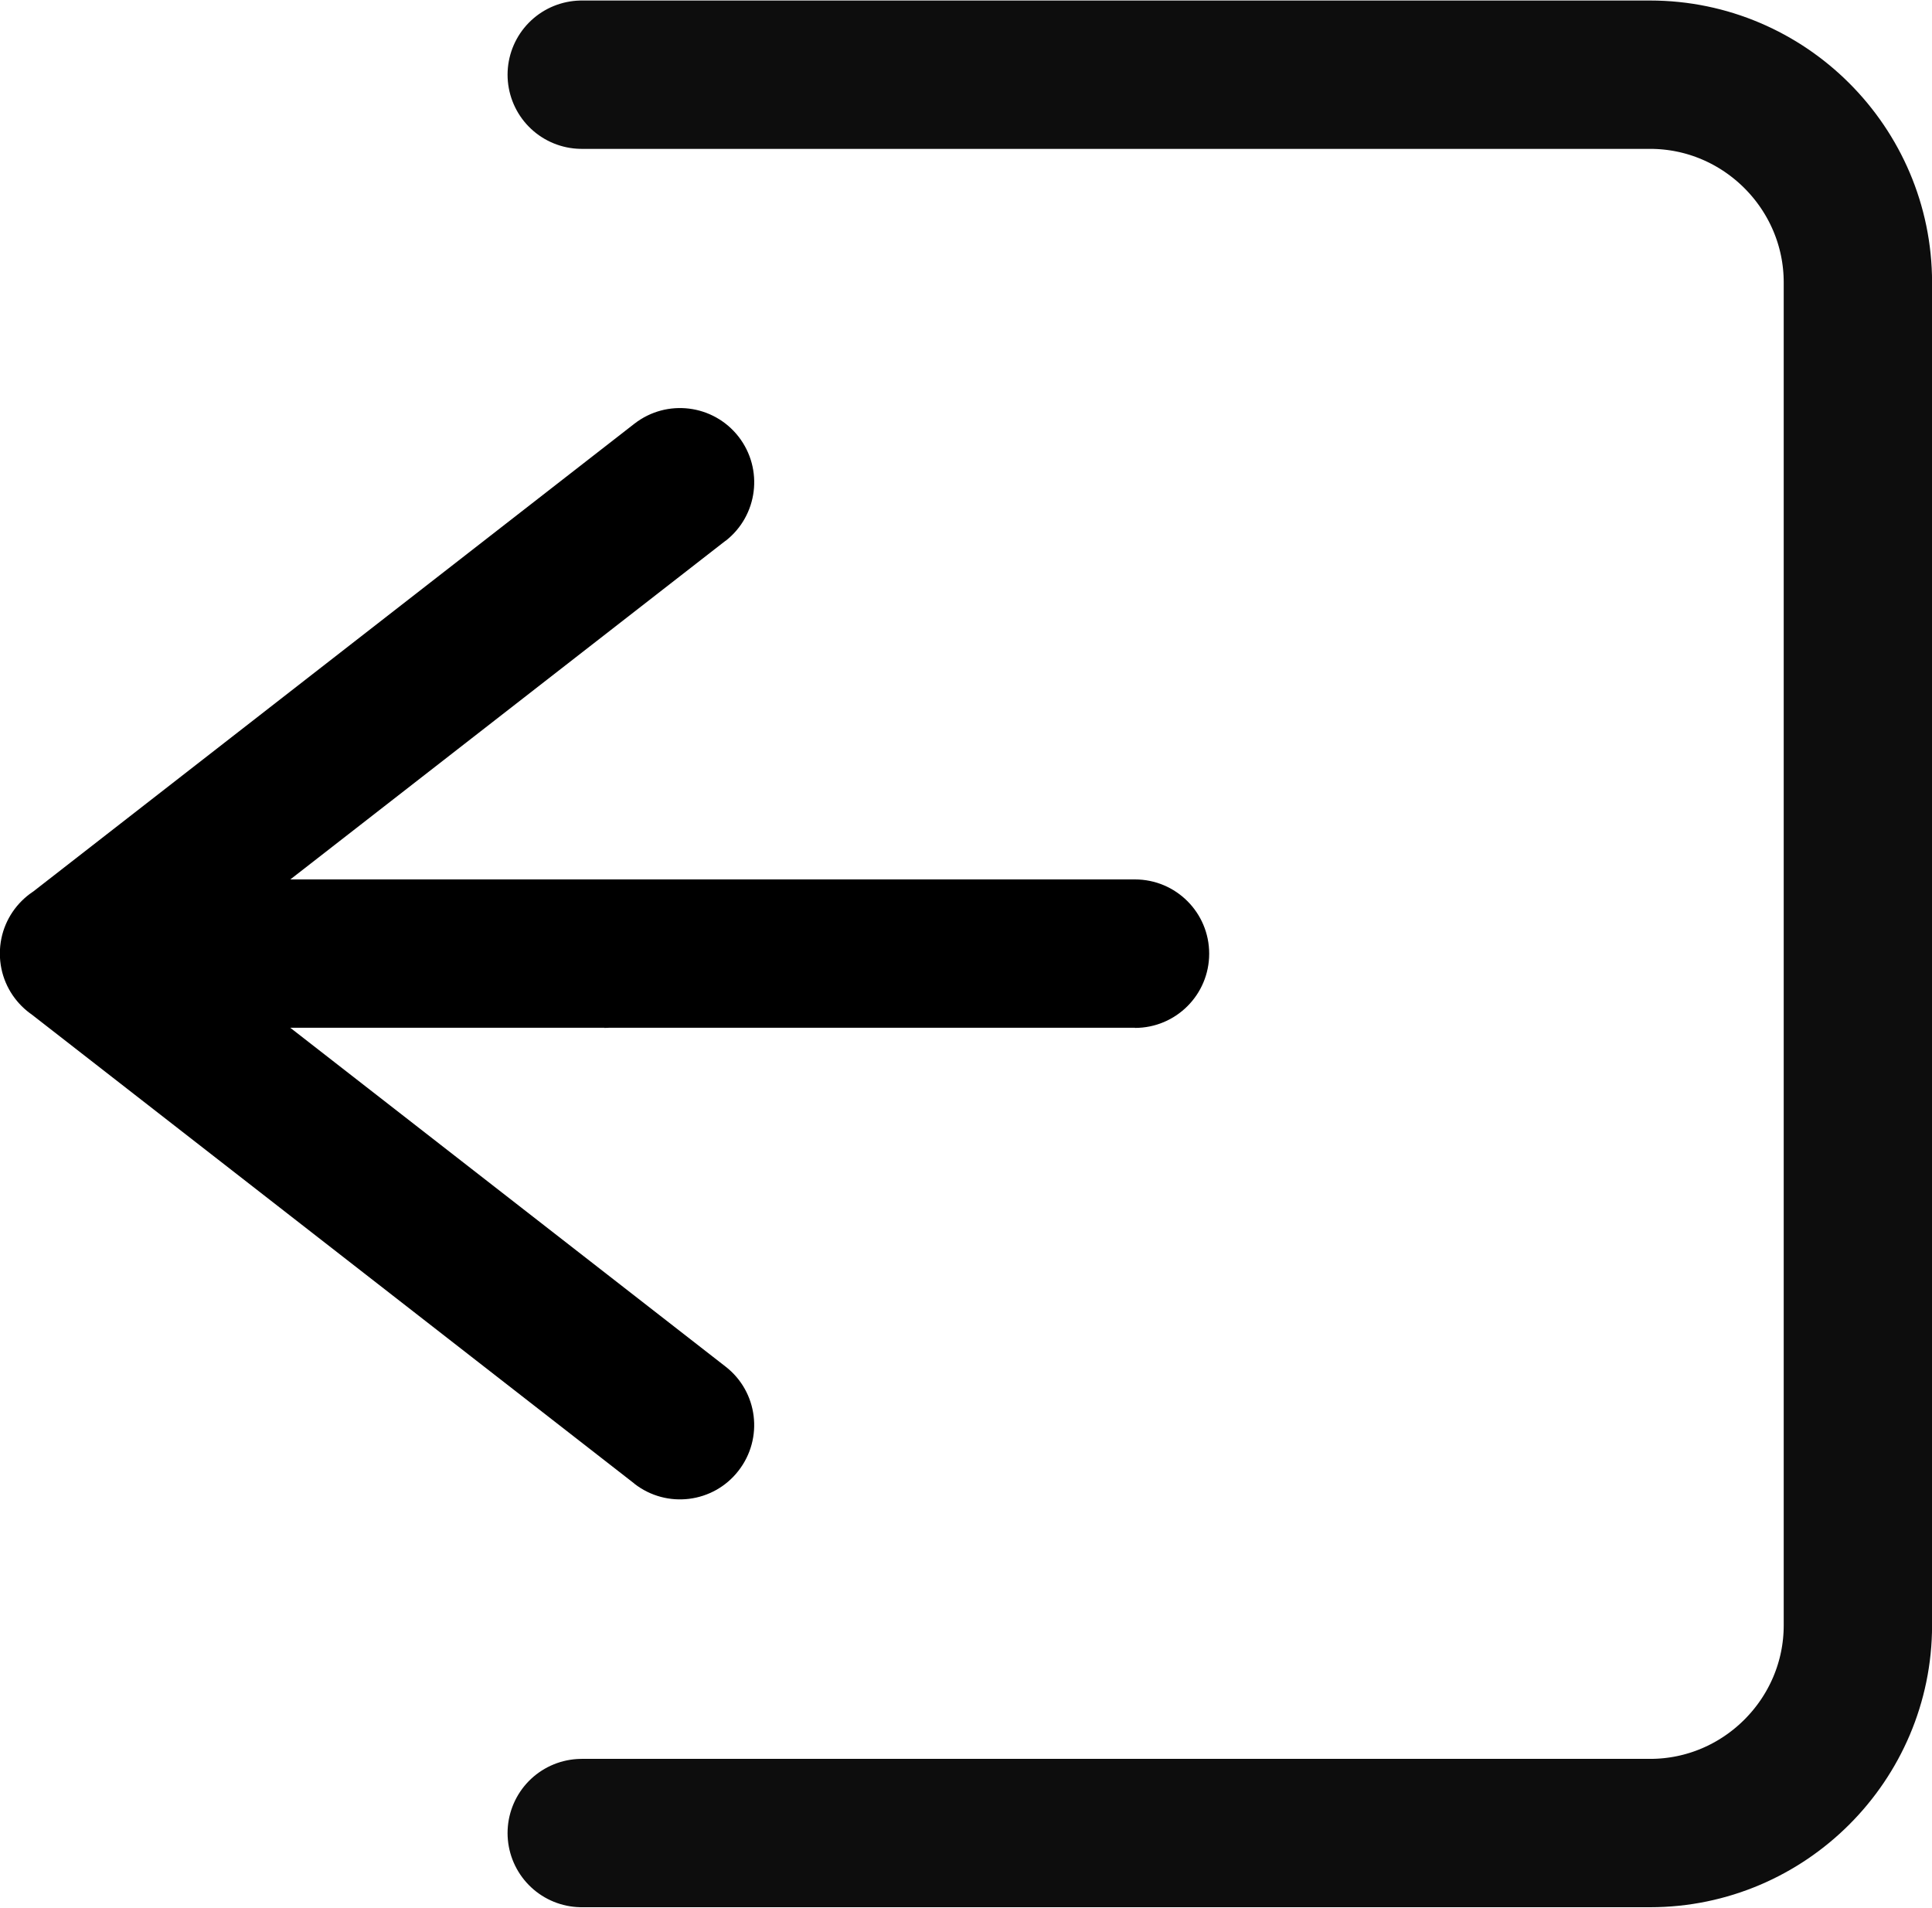
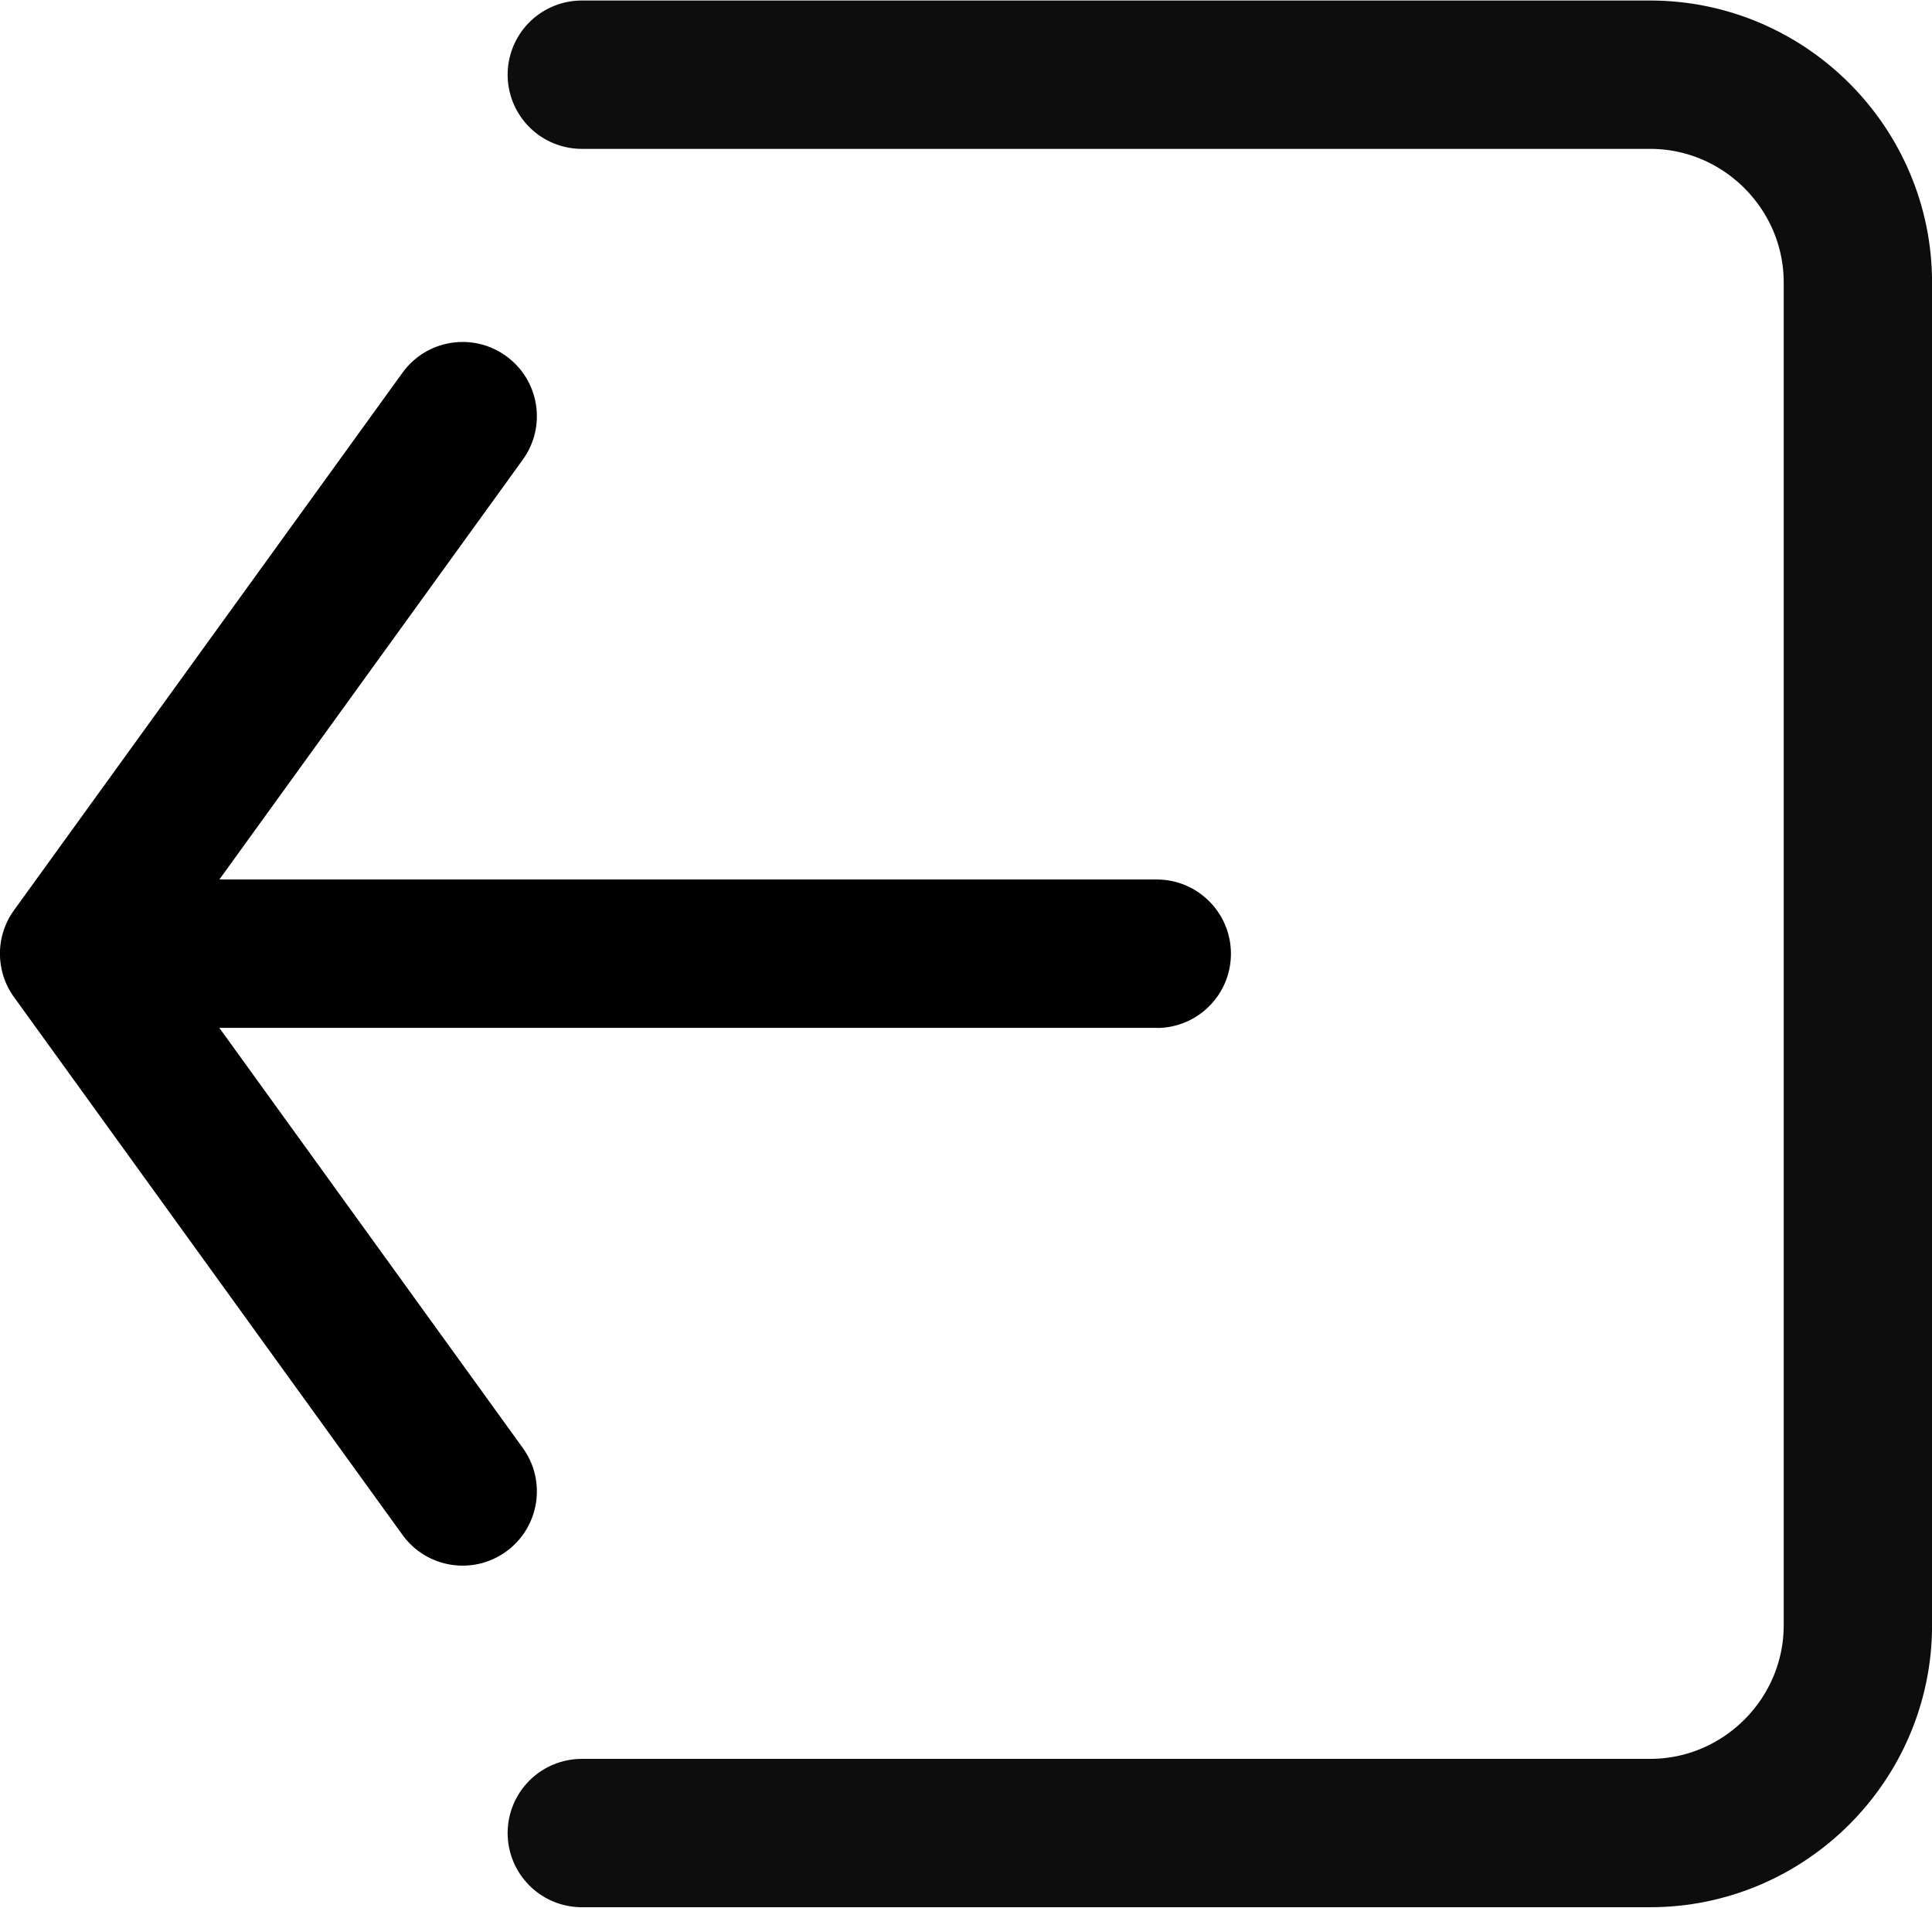
- <svg xmlns="http://www.w3.org/2000/svg" xml:space="preserve" width="0.868in" height="0.857in" version="1.1" style="shape-rendering:geometricPrecision; text-rendering:geometricPrecision; image-rendering:optimizeQuality; fill-rule:evenodd; clip-rule:evenodd" viewBox="0 0 140.78 138.93">
+ <svg xmlns="http://www.w3.org/2000/svg" xml:space="preserve" width="0.868in" height="0.857in" version="1.1" style="shape-rendering:geometricPrecision; text-rendering:geometricPrecision; image-rendering:optimizeQuality; fill-rule:evenodd; clip-rule:evenodd" viewBox="0 0 144.68 142.78">
  <defs>
    <style type="text/css">
   
-     .str0 {stroke:#0D0D0D;stroke-width:10.81;stroke-linecap:round;stroke-miterlimit:2.613}
+     .str0 {stroke:#0D0D0D;stroke-width:11.11;stroke-linecap:round;stroke-miterlimit:2.613}
    .fil0 {fill:none}
    .fil1 {fill:black;fill-rule:nonzero}
   
  </style>
  </defs>
  <g id="Layer_x0020_1">
-     <g id="_2558117416160">
-       <path class="fil0 str0" d="M42.39 5.41l77.85 0c8.33,0 15.14,6.81 15.14,15.14l0 97.85c0,8.33 -6.81,15.14 -15.14,15.14l-77.85 0" />
+     <g id="_1787988108256">
+       <path class="fil0 str0" d="M43.57 5.56l80 0c8.56,0 15.56,7 15.56,15.56l0 100.56c0,8.56 -7,15.56 -15.56,15.56l-80 0" />
      <g>
-         <path class="fil1" d="M46.23 30.84c2.36,-1.83 5.75,-1.41 7.59,0.95 1.83,2.36 1.41,5.75 -0.95,7.59l-6.64 -8.53zm-44.14 34.35l44.14 -34.35 6.64 8.53 -44.14 34.35 -6.64 -0 0 -8.53zm6.64 8.53c-2.36,1.83 -5.75,1.41 -7.59,-0.95 -1.83,-2.36 -1.41,-5.75 0.95,-7.59l6.64 8.53zm37.5 34.36l-44.14 -34.36 6.64 -8.53 44.14 34.36 -6.64 8.53zm6.64 -8.53c2.36,1.83 2.78,5.23 0.94,7.59 -1.83,2.36 -5.23,2.78 -7.59,0.94l6.64 -8.53zm-47.47 -24.69c-2.99,0 -5.41,-2.42 -5.41,-5.41 0,-2.99 2.42,-5.41 5.41,-5.41l0 10.81zm38.64 0l-38.64 0 0 -10.81 38.64 0 0 0 0 10.81zm0 -10.81c2.99,0 5.41,2.42 5.41,5.41 0,2.99 -2.42,5.41 -5.41,5.41l0 -10.81zm38.66 10.81l-38.66 0 0 -10.81 38.66 0 0 10.81zm0 -10.81c2.99,0 5.41,2.42 5.41,5.41 0,2.99 -2.42,5.41 -5.41,5.41l0 -10.81z" />
+         <path class="fil1" d="M30.14 27.88c1.8,-2.49 5.27,-3.05 7.76,-1.25 2.49,1.8 3.05,5.27 1.25,7.76l-9.01 -6.51zm-29.09 40.25l29.09 -40.25 9.01 6.51 -29.09 40.25 -9.01 -0 0 -6.51zm9.01 6.51c-1.8,2.49 -5.27,3.05 -7.76,1.25 -2.49,-1.8 -3.05,-5.27 -1.25,-7.76l9.01 6.51zm20.08 40.27l-29.09 -40.27 9.01 -6.51 29.09 40.27 -9.01 6.51zm9.01 -6.51c1.8,2.49 1.24,5.96 -1.25,7.76 -2.49,1.8 -5.96,1.24 -7.76,-1.25l9.01 -6.51zm-33.59 -31.46c-3.07,0 -5.56,-2.49 -5.56,-5.56 0,-3.07 2.49,-5.56 5.56,-5.56l0 11.11zm81.06 0l-81.06 0 0 -11.11 81.06 0 0 11.11zm0 -11.11c3.07,0 5.56,2.49 5.56,5.56 0,3.07 -2.49,5.56 -5.56,5.56l0 -11.11z" />
      </g>
    </g>
  </g>
</svg>
